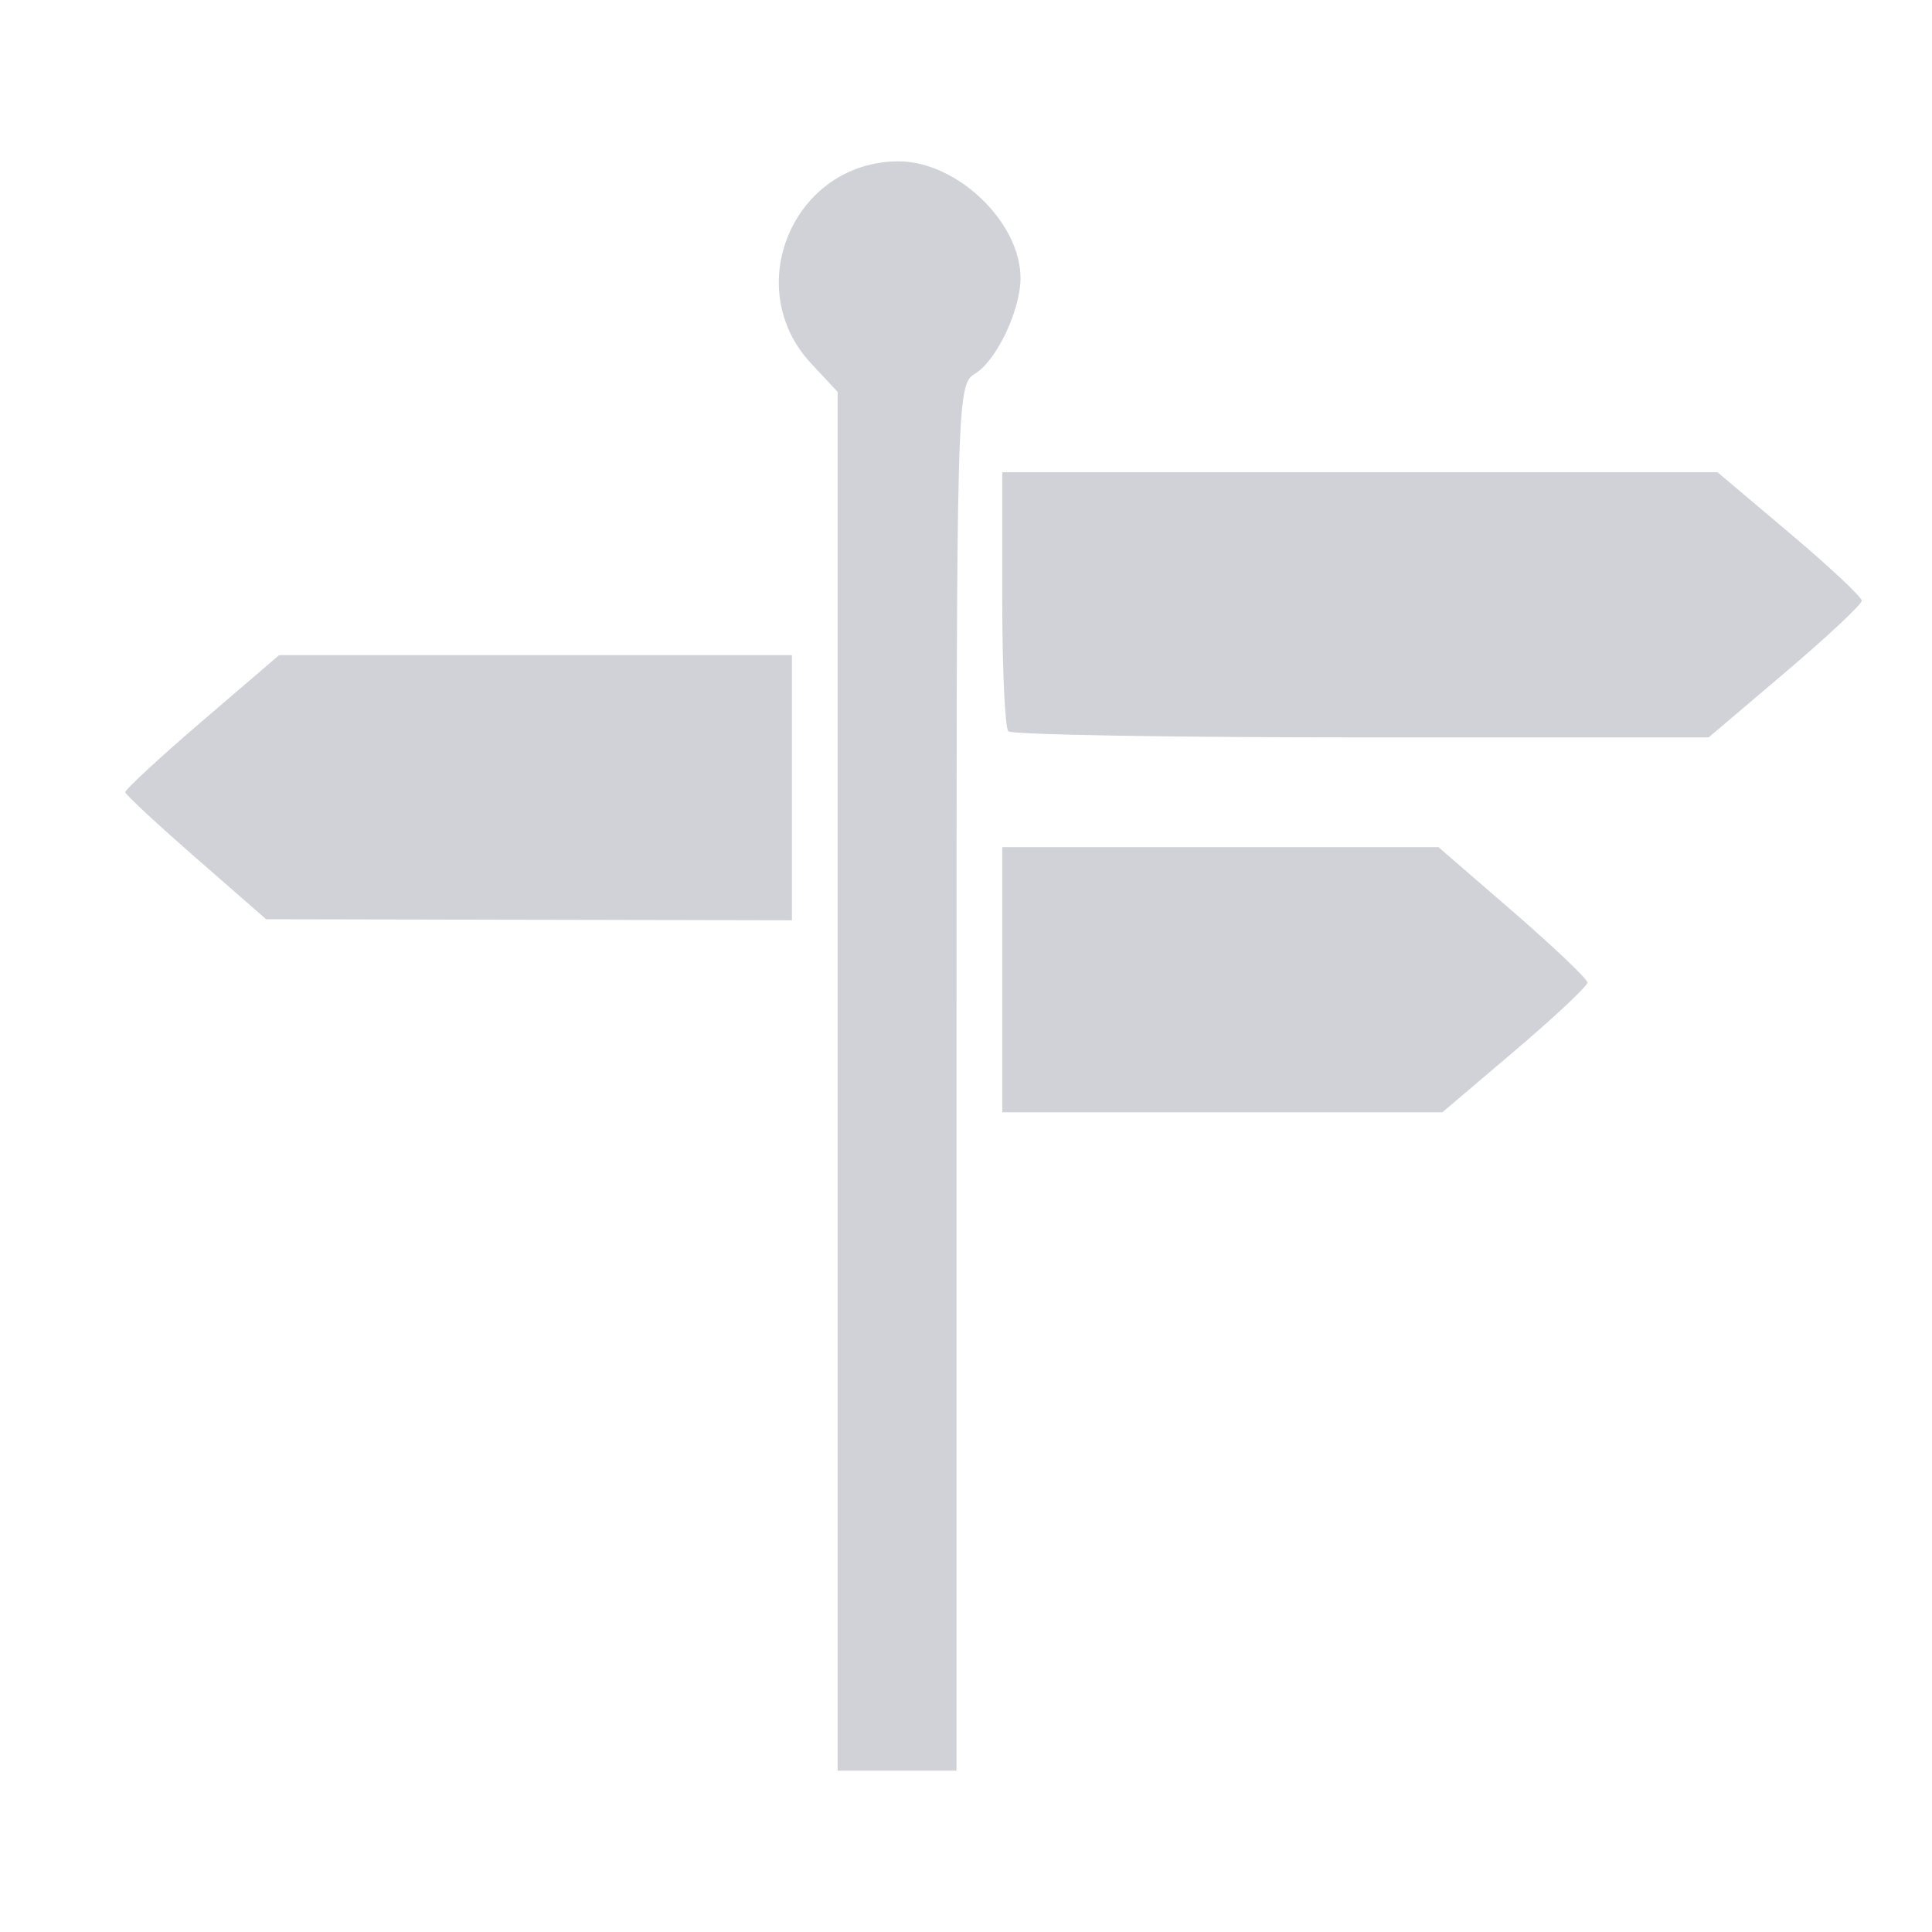
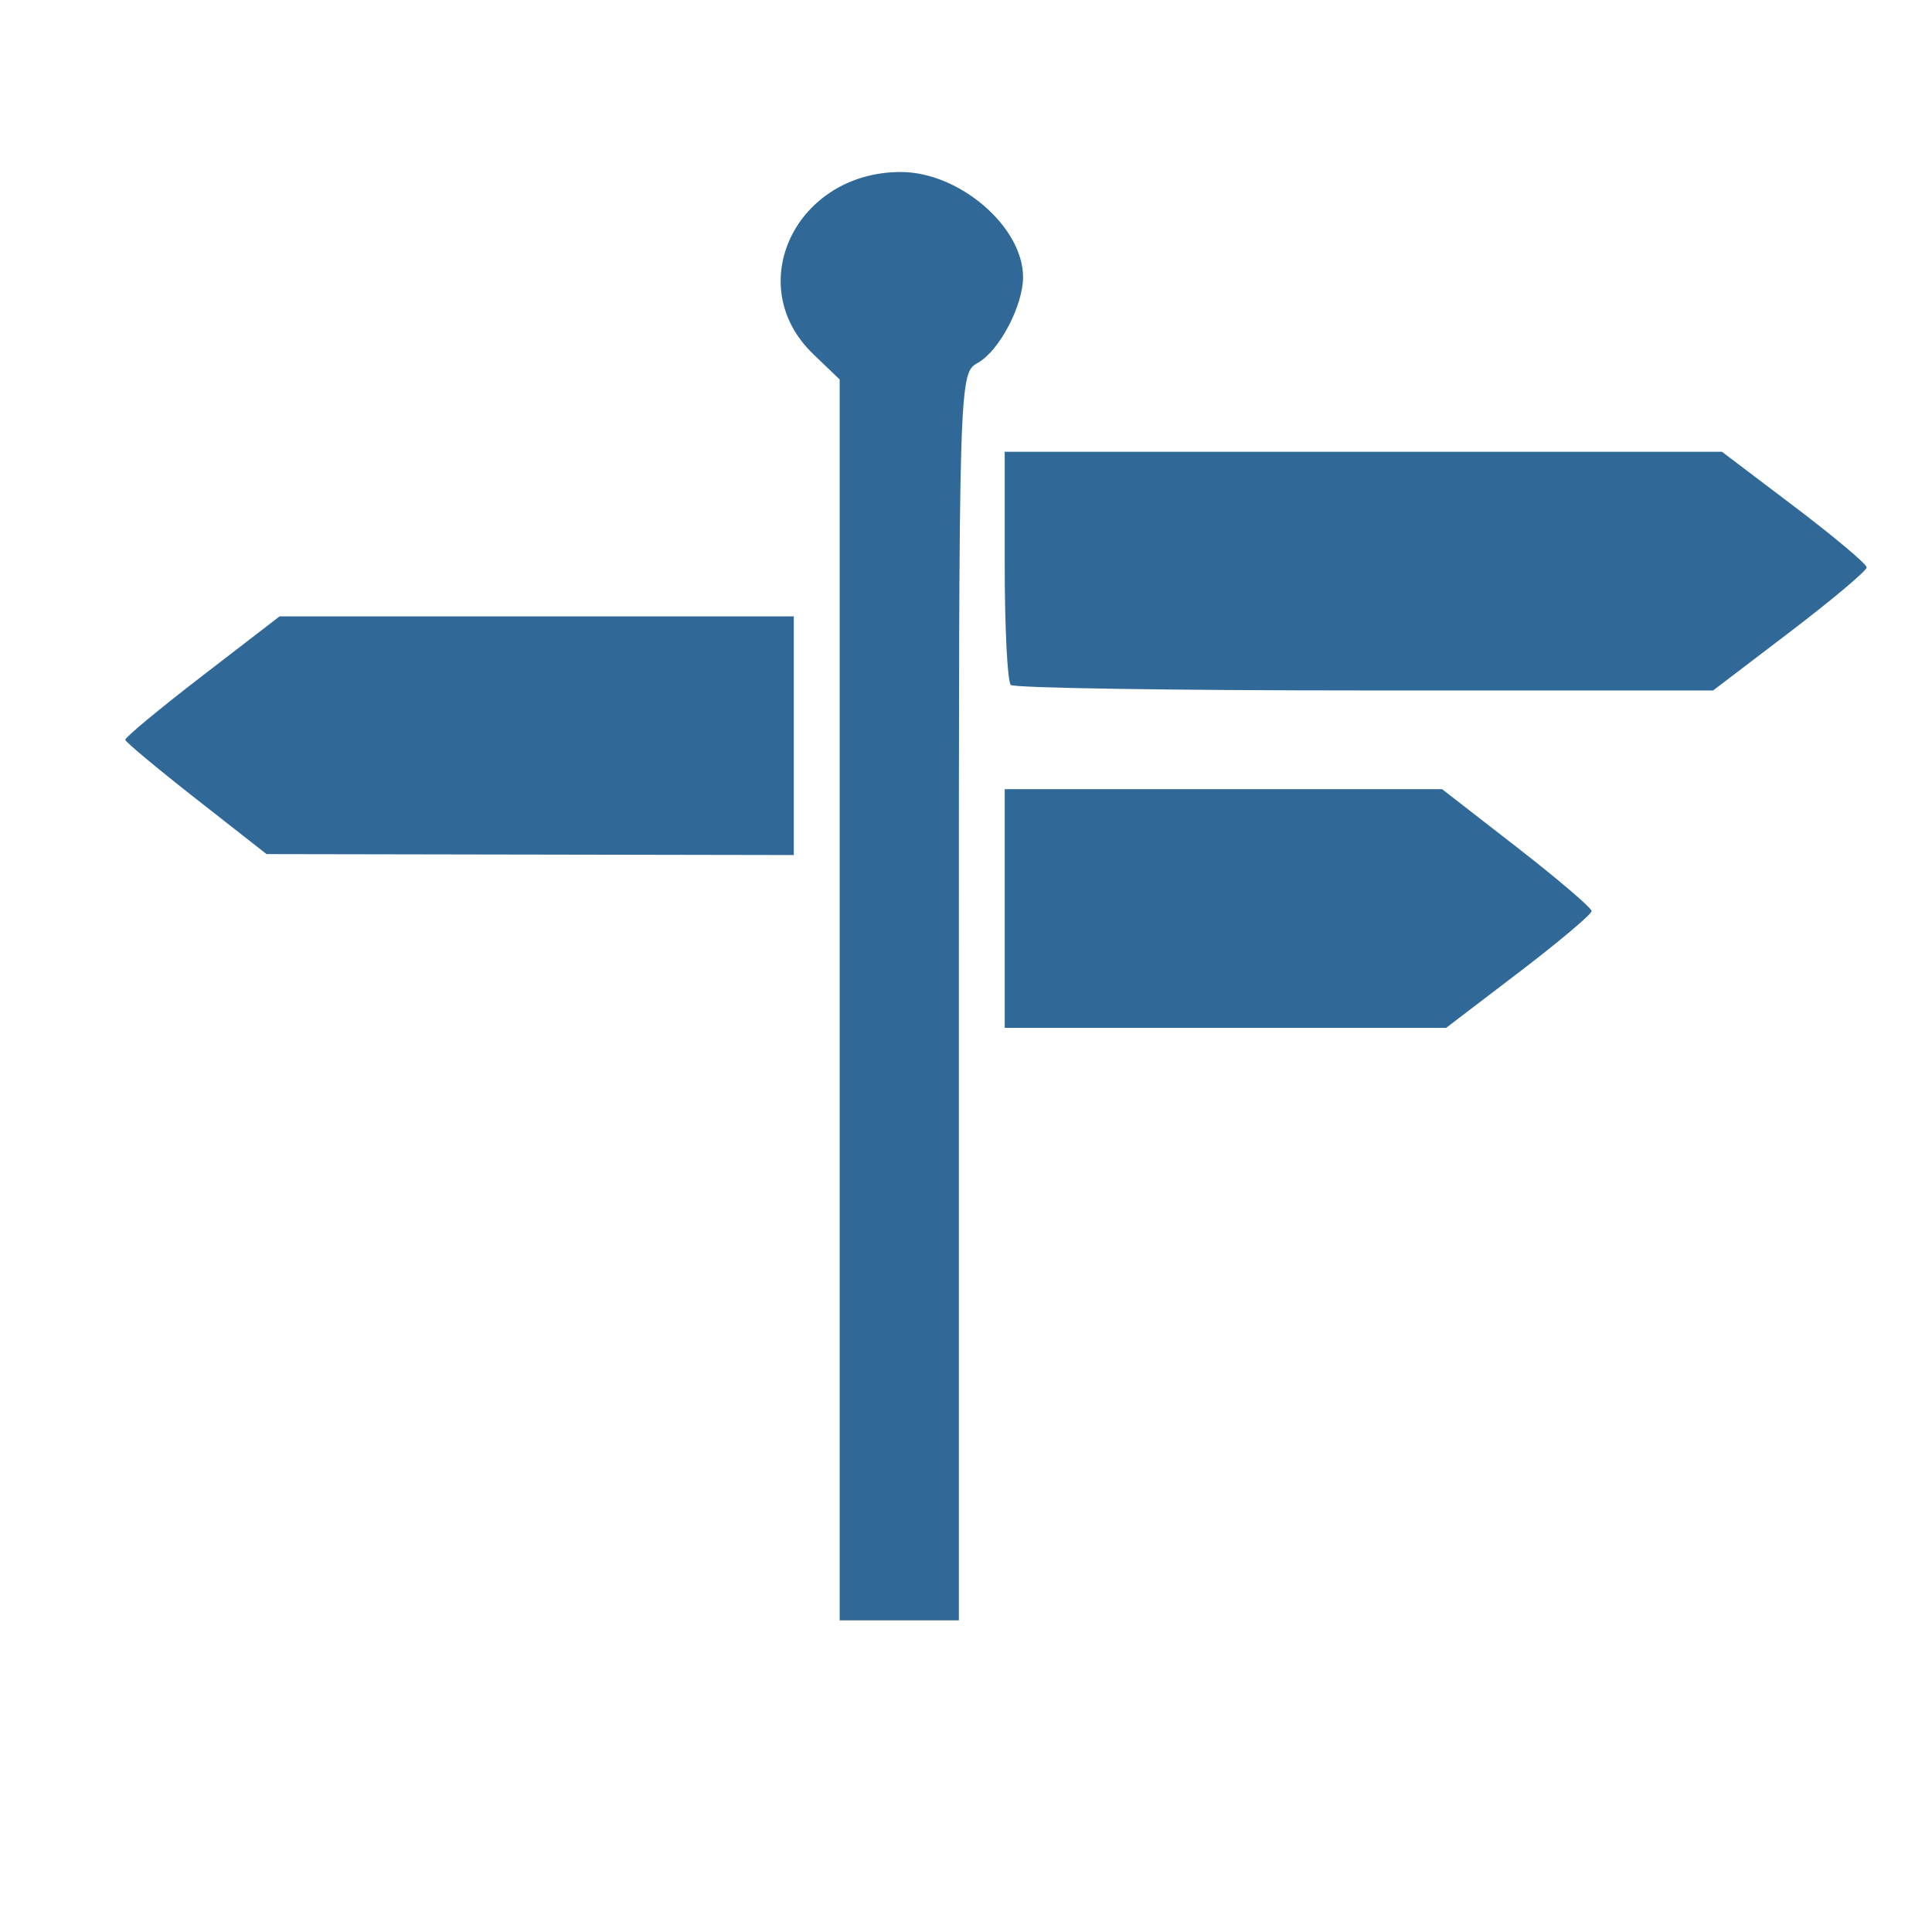
- <svg xmlns="http://www.w3.org/2000/svg" version="1.1" width="1080" height="1080" viewBox="0 0 1080 1080" xml:space="preserve">
+ <svg xmlns="http://www.w3.org/2000/svg" version="1.1" width="800" height="800" viewBox="0 0 800 800" xml:space="preserve">
  <defs>
</defs>
-   <rect x="0" y="0" width="100%" height="100%" fill="transparent" />
-   <g transform="matrix(1 0 0 1 540 540)" id="0eac3fee-cc36-4ae7-a917-fb4ea82c7fe1">
+   <g transform="matrix(0 0 0 0 0 0)" id="ebe3107c-7293-4a08-839e-3ba796821ea0">
+ </g>
+   <g transform="matrix(1 0 0 1 400 400)" id="59b81e01-a34d-4f17-a58f-9285c44fa8b2">
+     <rect style="stroke: none; stroke-width: 1; stroke-dasharray: none; stroke-linecap: butt; stroke-dashoffset: 0; stroke-linejoin: miter; stroke-miterlimit: 4; fill: rgb(255,255,255); fill-rule: nonzero; opacity: 1; visibility: hidden;" vector-effect="non-scaling-stroke" x="-400" y="-400" rx="0" ry="0" width="800" height="800" />
+   </g>
+   <g transform="matrix(0.74 0 0 0.74 37 37)">
+     <rect style="stroke: none; stroke-width: 1; stroke-dasharray: none; stroke-linecap: butt; stroke-dashoffset: 0; stroke-linejoin: miter; stroke-miterlimit: 4; fill: rgb(255,255,255); fill-opacity: 0; fill-rule: nonzero; opacity: 1;" vector-effect="non-scaling-stroke" x="-50" y="-50" rx="0" ry="0" width="100" height="100" />
+   </g>
+   <g transform="matrix(0.74 0 0 0.74 399.6 399.6)">
    <rect style="stroke: none; stroke-width: 1; stroke-dasharray: none; stroke-linecap: butt; stroke-dashoffset: 0; stroke-linejoin: miter; stroke-miterlimit: 4; fill: rgb(255,255,255); fill-rule: nonzero; opacity: 1; visibility: hidden;" vector-effect="non-scaling-stroke" x="-540" y="-540" rx="0" ry="0" width="1080" height="1080" />
  </g>
-   <g transform="matrix(1 0 0 1 540 540)" id="914135ec-49e5-4e35-a166-2afd7298f872">
+   <g transform="matrix(0.78 0 0 0.7 412.41 371.09)">
+     <path style="stroke: rgb(0,0,0); stroke-width: 0; stroke-dasharray: none; stroke-linecap: butt; stroke-dashoffset: 0; stroke-linejoin: miter; stroke-miterlimit: 4; fill: rgb(48,105,152); fill-rule: nonzero; opacity: 1;" vector-effect="non-scaling-stroke" transform=" translate(3214.49, 4102.63)" d="M -3297.469 -4041.262 L -3297.469 -4408.279 L -3311.516 -4423.317 C -3349.557 -4464.04 -3320.641 -4531.009 -3265.016 -4531.009 C -3233.946 -4531.009 -3200.11 -4498.61 -3200.11 -4468.861 C -3200.11 -4451.939 -3212.738 -4425.229 -3224.09 -4418.14 C -3234.161 -4411.85 -3234.186 -4410.94 -3234.186 -4043.04 L -3234.186 -3674.245 L -3265.827 -3674.245 L -3297.469 -3674.245 z M -3209.846 -4095.325 L -3209.846 -4165.91 L -3093.734 -4165.91 L -2977.623 -4165.91 L -2937.958 -4131.579 C -2916.143 -4112.697 -2898.295 -4095.703 -2898.295 -4093.815 C -2898.295 -4091.927 -2915.671 -4075.612 -2936.91 -4057.561 L -2975.525 -4024.739 L -3092.685 -4024.739 L -3209.846 -4024.739 z M -3639.029 -4160.102 C -3659.55 -4178.022 -3676.514 -4193.779 -3676.726 -4195.118 C -3676.94 -4196.457 -3658.595 -4213.434 -3635.962 -4232.845 L -3594.811 -4268.138 L -3458.31 -4268.138 L -3321.809 -4268.138 L -3321.809 -4197.552 L -3321.809 -4126.966 L -3461.764 -4127.244 L -3601.718 -4127.521 L -3639.029 -4160.104 z M -3206.6 -4227.571 C -3208.385 -4229.356 -3209.846 -4261.12 -3209.846 -4298.157 L -3209.846 -4365.497 L -3019.447 -4365.497 L -2829.049 -4365.497 L -2790.652 -4333.095 C -2769.534 -4315.273 -2752.255 -4299.081 -2752.255 -4297.112 C -2752.255 -4295.142 -2770.596 -4277.96 -2793.013 -4258.928 L -2833.77 -4224.326 L -3018.562 -4224.326 C -3120.198 -4224.326 -3204.816 -4225.786 -3206.6 -4227.571 z" stroke-linecap="round" />
+   </g>
+   <g transform="matrix(0 0 0 0 0 0)">
+     <g style="">
</g>
-   <g transform="matrix(1.05 0 0 1.05 555.38 540)" id="path3040">
-     <path style="stroke: rgb(0,0,0); stroke-width: 0; stroke-dasharray: none; stroke-linecap: butt; stroke-dashoffset: 0; stroke-linejoin: miter; stroke-miterlimit: 4; fill: rgb(208,210,216); fill-rule: nonzero; opacity: 1;" vector-effect="non-scaling-stroke" transform=" translate(3214.49, 4102.63)" d="M -3297.469 -4041.262 L -3297.469 -4408.279 L -3311.516 -4423.317 C -3349.557 -4464.04 -3320.641 -4531.009 -3265.016 -4531.009 C -3233.946 -4531.009 -3200.11 -4498.61 -3200.11 -4468.861 C -3200.11 -4451.939 -3212.738 -4425.229 -3224.09 -4418.14 C -3234.161 -4411.85 -3234.186 -4410.94 -3234.186 -4043.04 L -3234.186 -3674.245 L -3265.827 -3674.245 L -3297.469 -3674.245 z M -3209.846 -4095.325 L -3209.846 -4165.91 L -3093.734 -4165.91 L -2977.623 -4165.91 L -2937.958 -4131.579 C -2916.143 -4112.697 -2898.295 -4095.703 -2898.295 -4093.815 C -2898.295 -4091.927 -2915.671 -4075.612 -2936.91 -4057.561 L -2975.525 -4024.739 L -3092.685 -4024.739 L -3209.846 -4024.739 z M -3639.029 -4160.102 C -3659.55 -4178.022 -3676.514 -4193.779 -3676.726 -4195.118 C -3676.94 -4196.457 -3658.595 -4213.434 -3635.962 -4232.845 L -3594.811 -4268.138 L -3458.31 -4268.138 L -3321.809 -4268.138 L -3321.809 -4197.552 L -3321.809 -4126.966 L -3461.764 -4127.244 L -3601.718 -4127.521 L -3639.029 -4160.104 z M -3206.6 -4227.571 C -3208.385 -4229.356 -3209.846 -4261.12 -3209.846 -4298.157 L -3209.846 -4365.497 L -3019.447 -4365.497 L -2829.049 -4365.497 L -2790.652 -4333.095 C -2769.534 -4315.273 -2752.255 -4299.081 -2752.255 -4297.112 C -2752.255 -4295.142 -2770.596 -4277.96 -2793.013 -4258.928 L -2833.77 -4224.326 L -3018.562 -4224.326 C -3120.198 -4224.326 -3204.816 -4225.786 -3206.6 -4227.571 z" stroke-linecap="round" />
  </g>
</svg>
